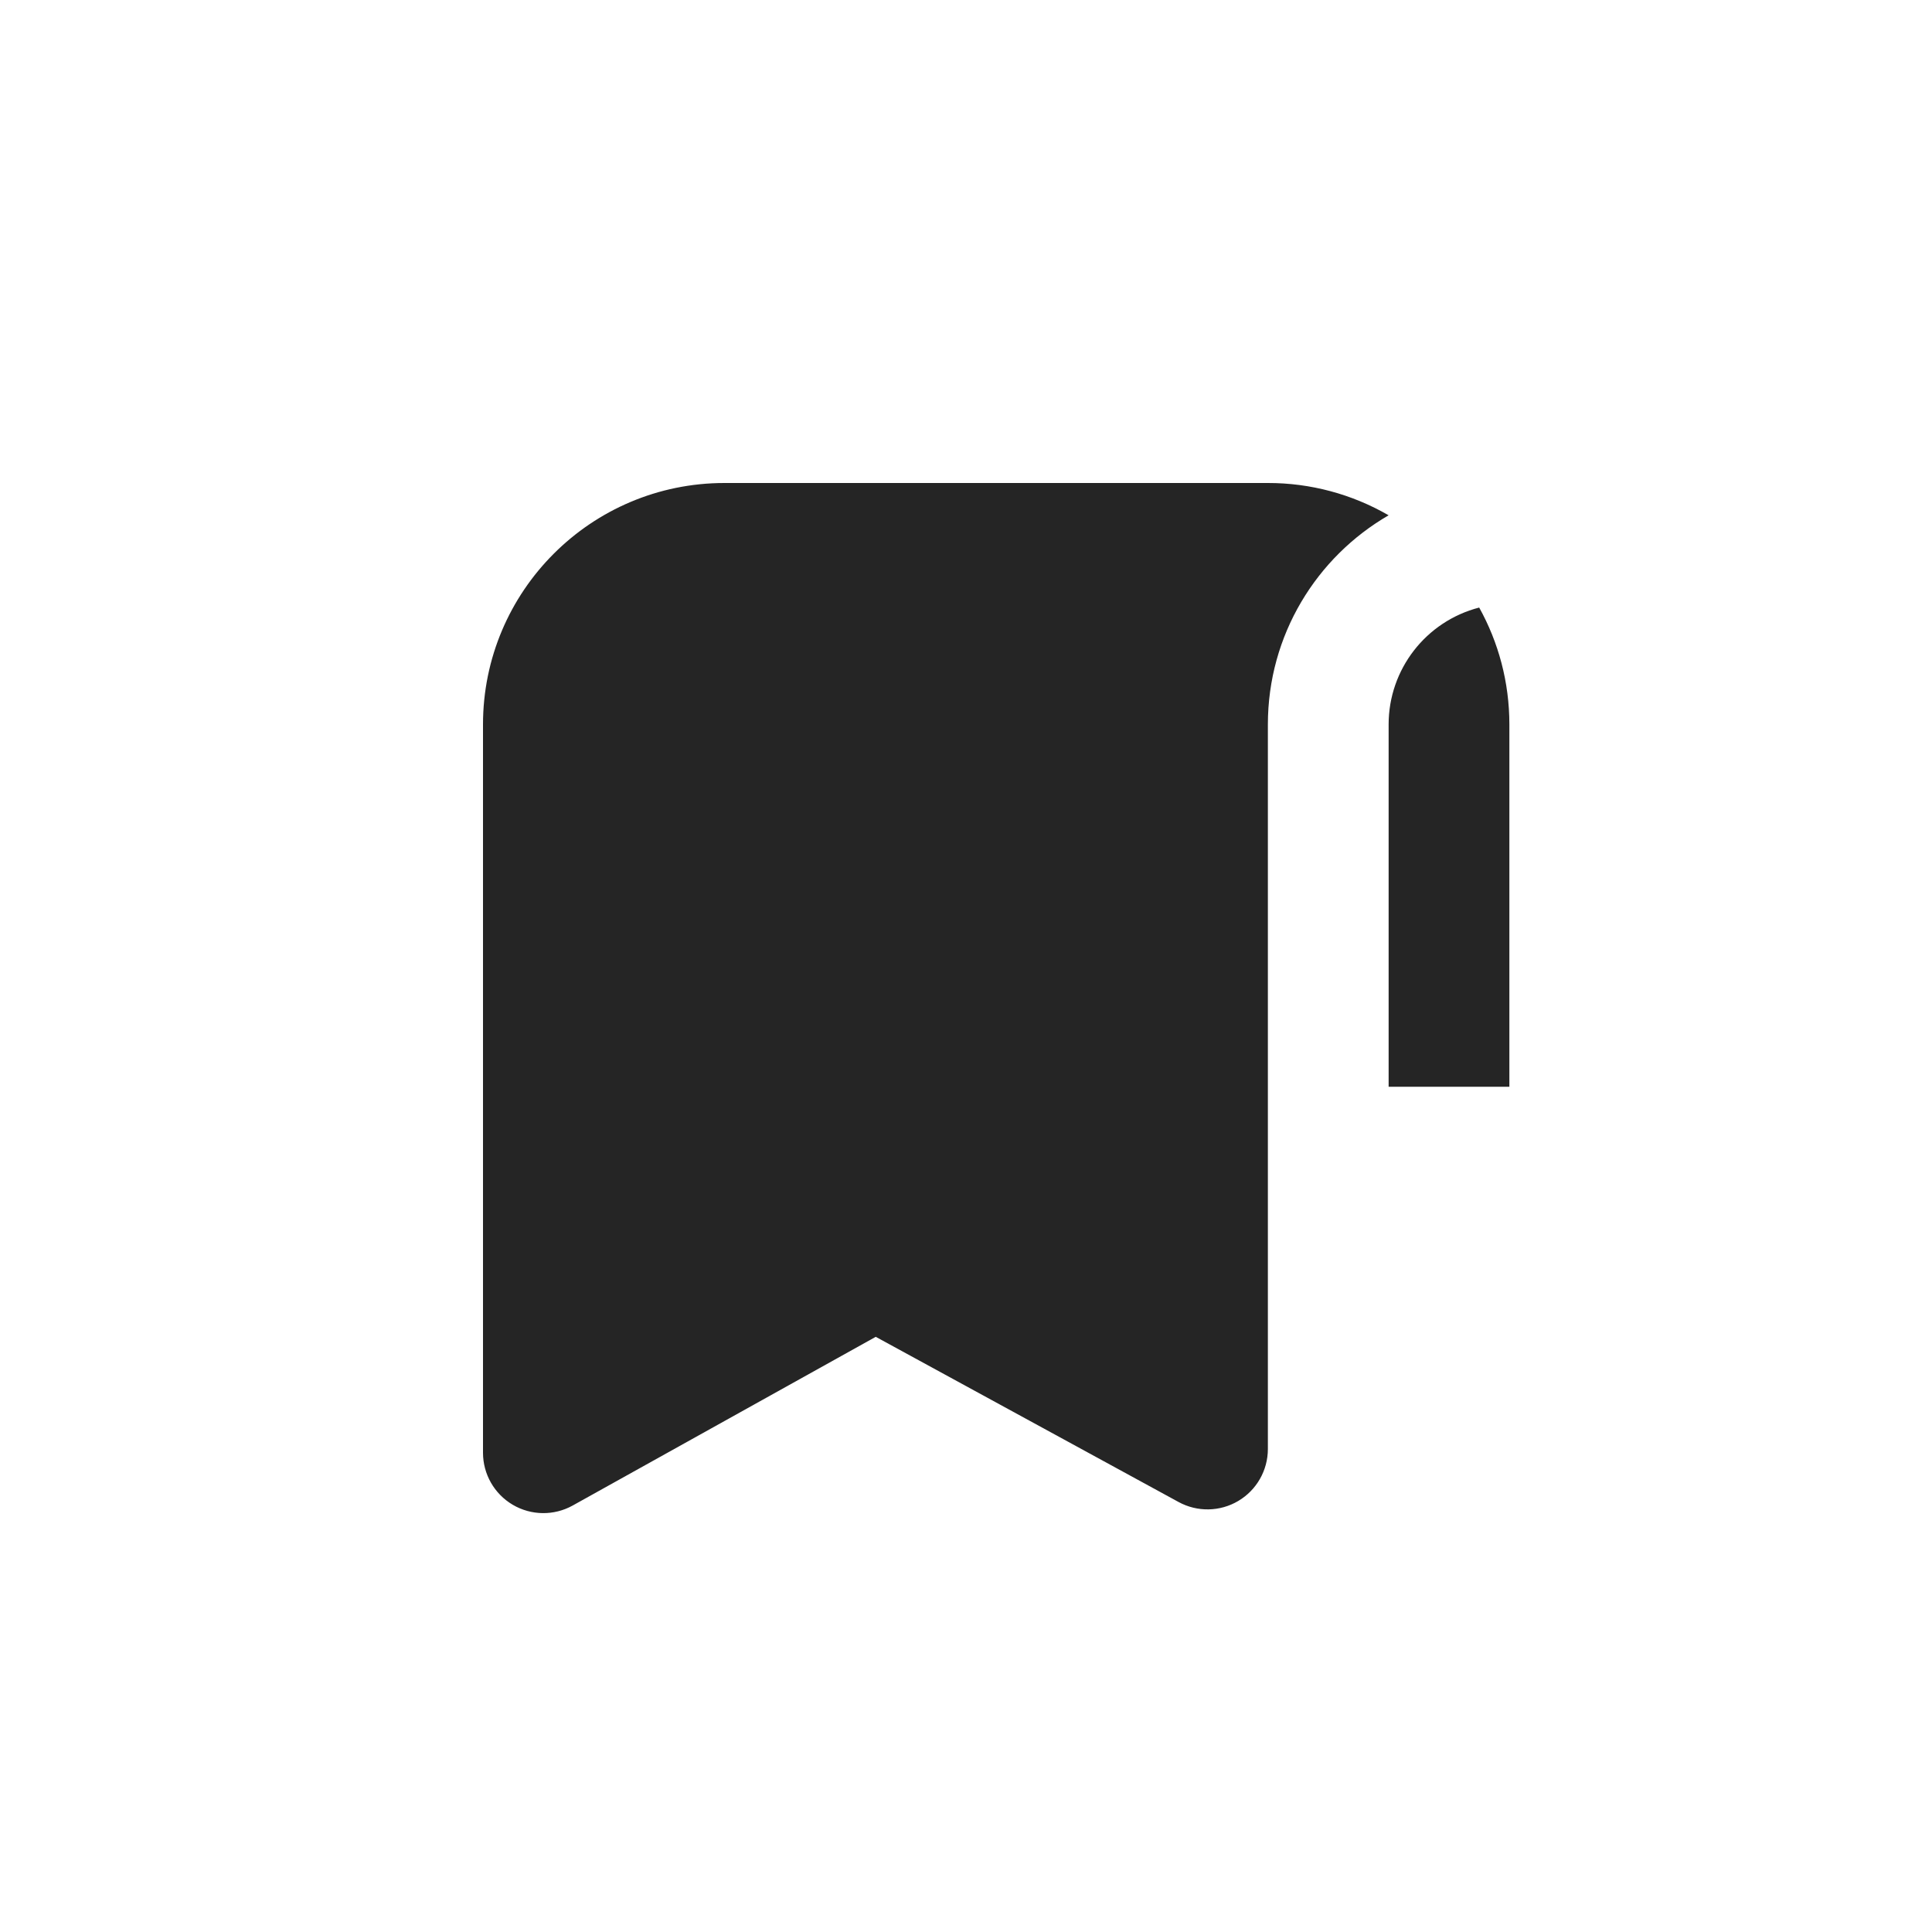
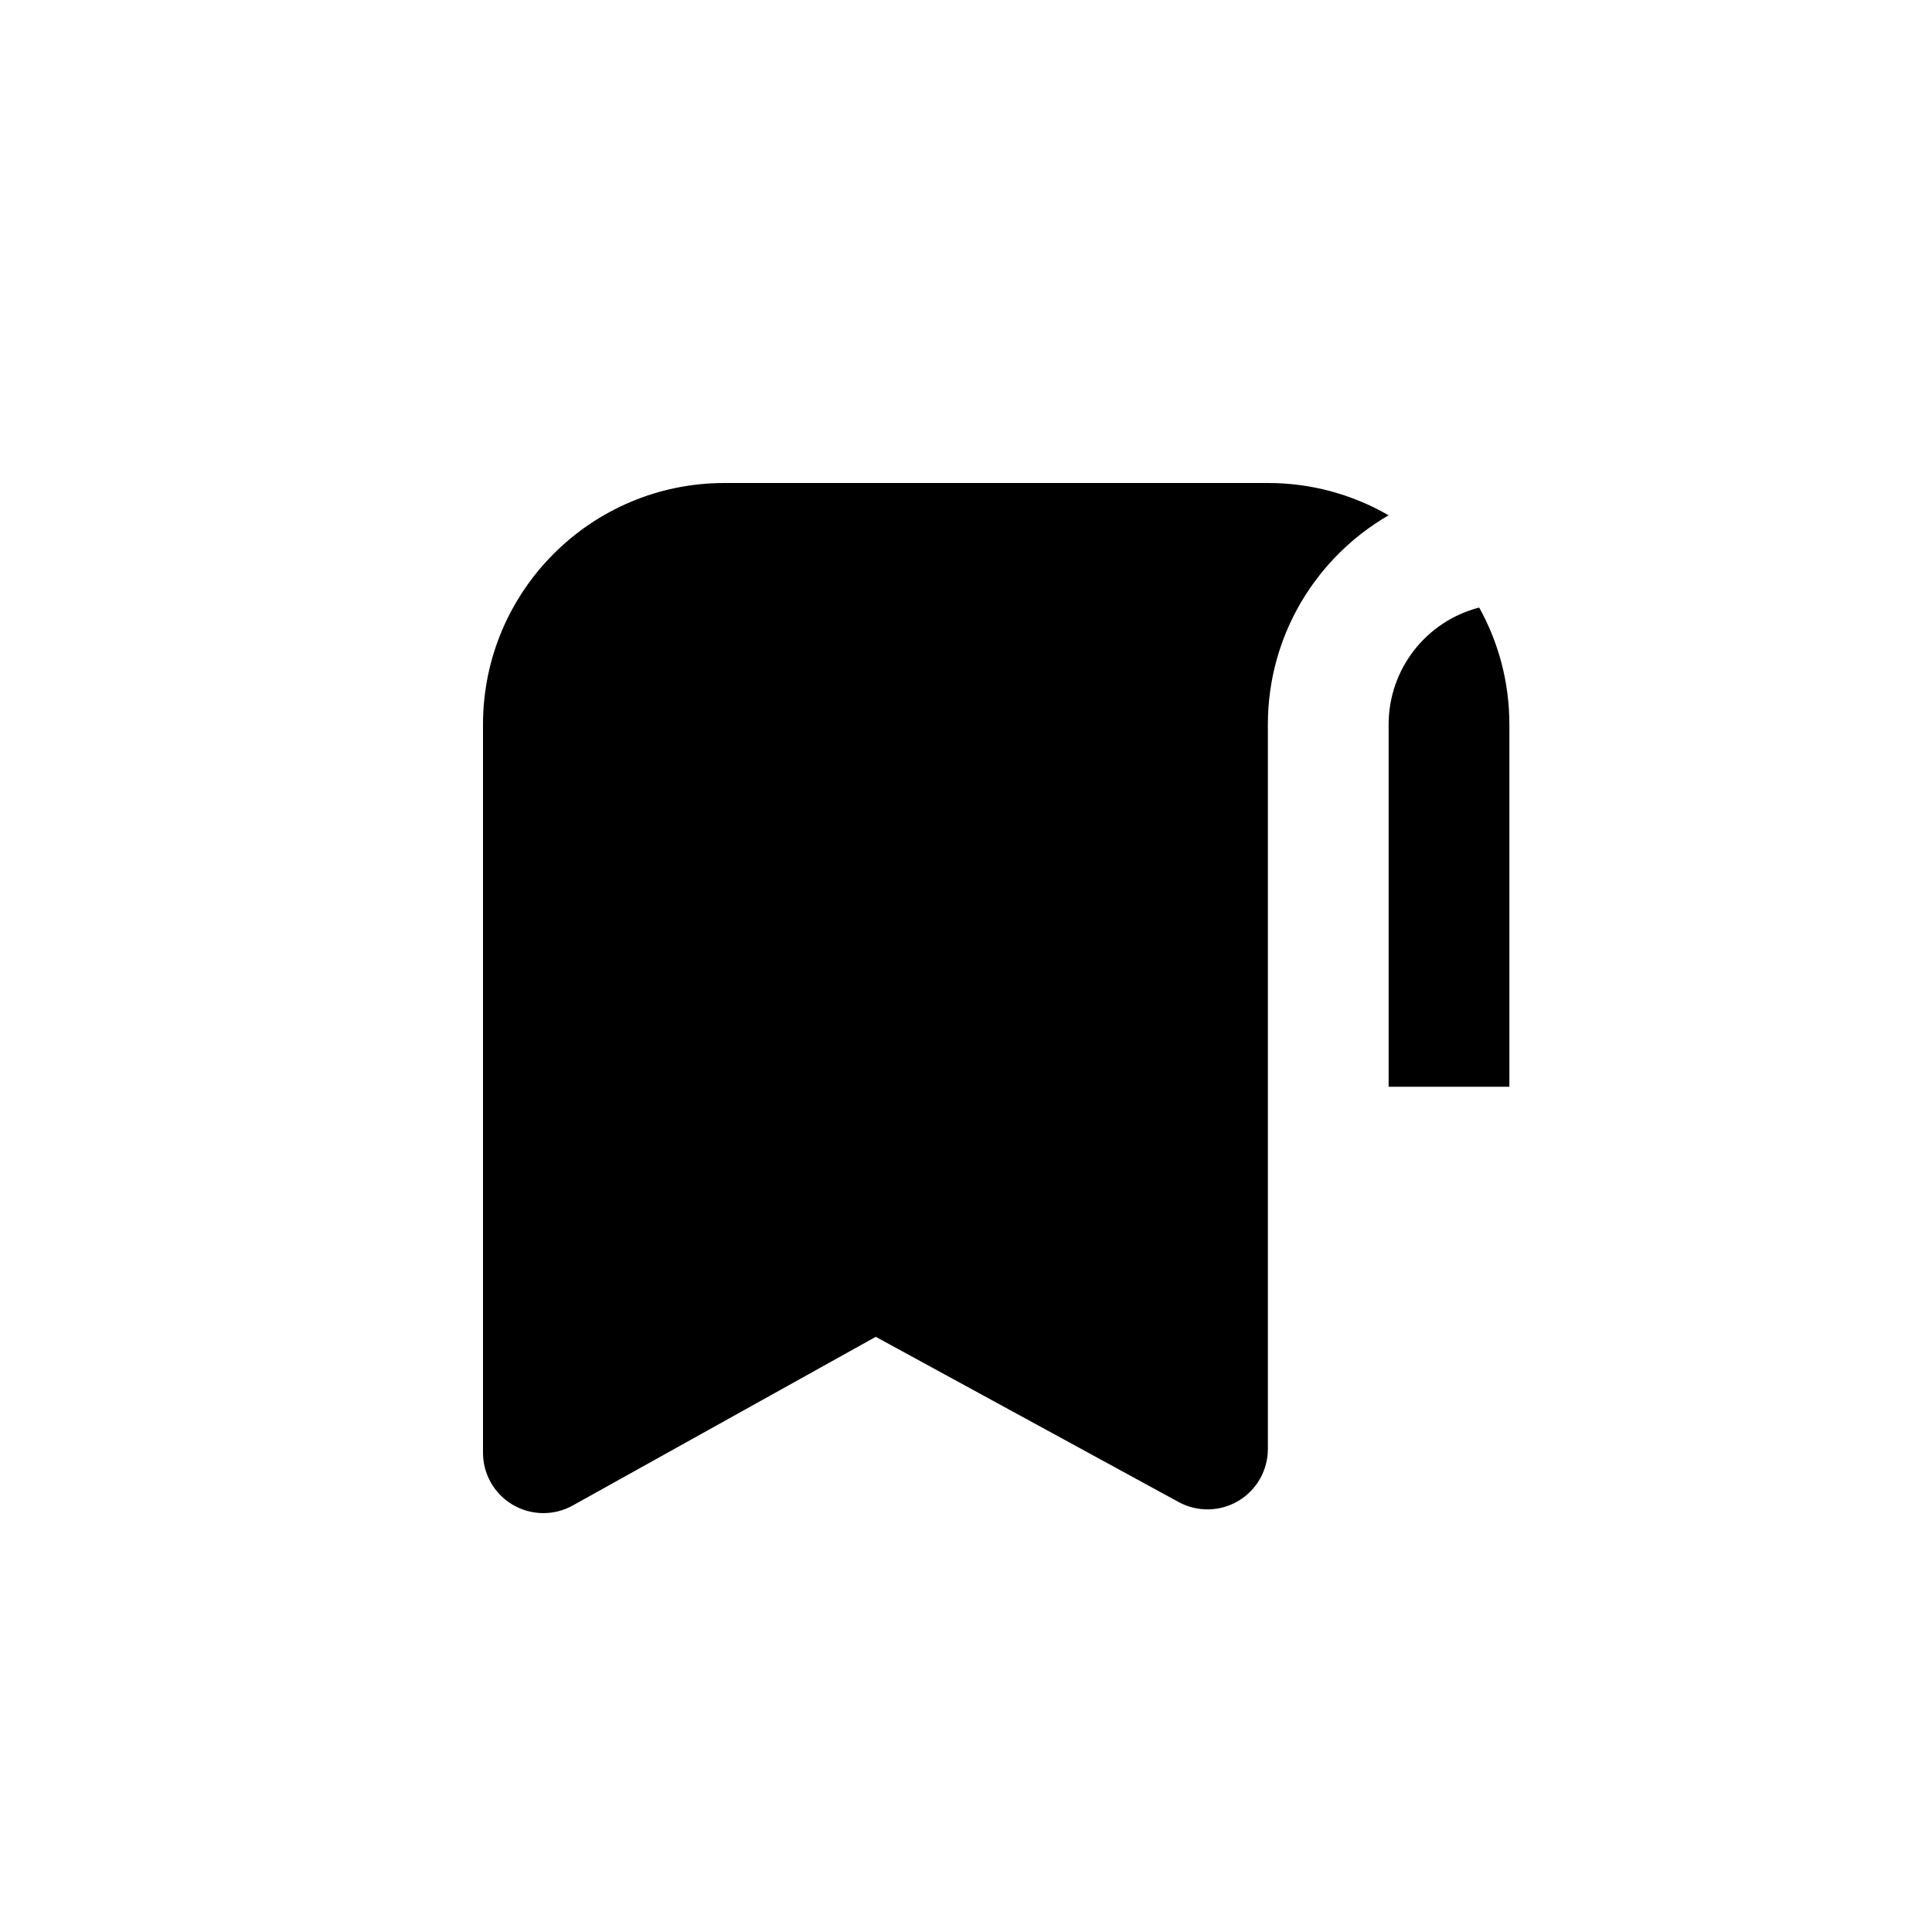
<svg xmlns="http://www.w3.org/2000/svg" width="32" height="32" fill="none">
-   <path fill-rule="evenodd" clip-rule="evenodd" d="M21 24V12c0-1.48.804-2.773 2-3.465A3.981 3.981 0 0021 8h-9a4 4 0 00-4 4v12.062a1 1 0 001.486.874l5.019-2.794 5.016 2.736A1 1 0 0021 24zm3.5-13.937A2 2 0 0023 12v6h2v-6c0-.703-.181-1.363-.5-1.937z" fill="#252525" />
+   <path fill-rule="evenodd" clip-rule="evenodd" d="M21 24V12c0-1.48.804-2.773 2-3.465A3.981 3.981 0 0021 8h-9a4 4 0 00-4 4v12.062a1 1 0 001.486.874l5.019-2.794 5.016 2.736A1 1 0 0021 24zm3.5-13.937A2 2 0 0023 12v6h2v-6c0-.703-.181-1.363-.5-1.937z" fill="currentColor" />
</svg>
